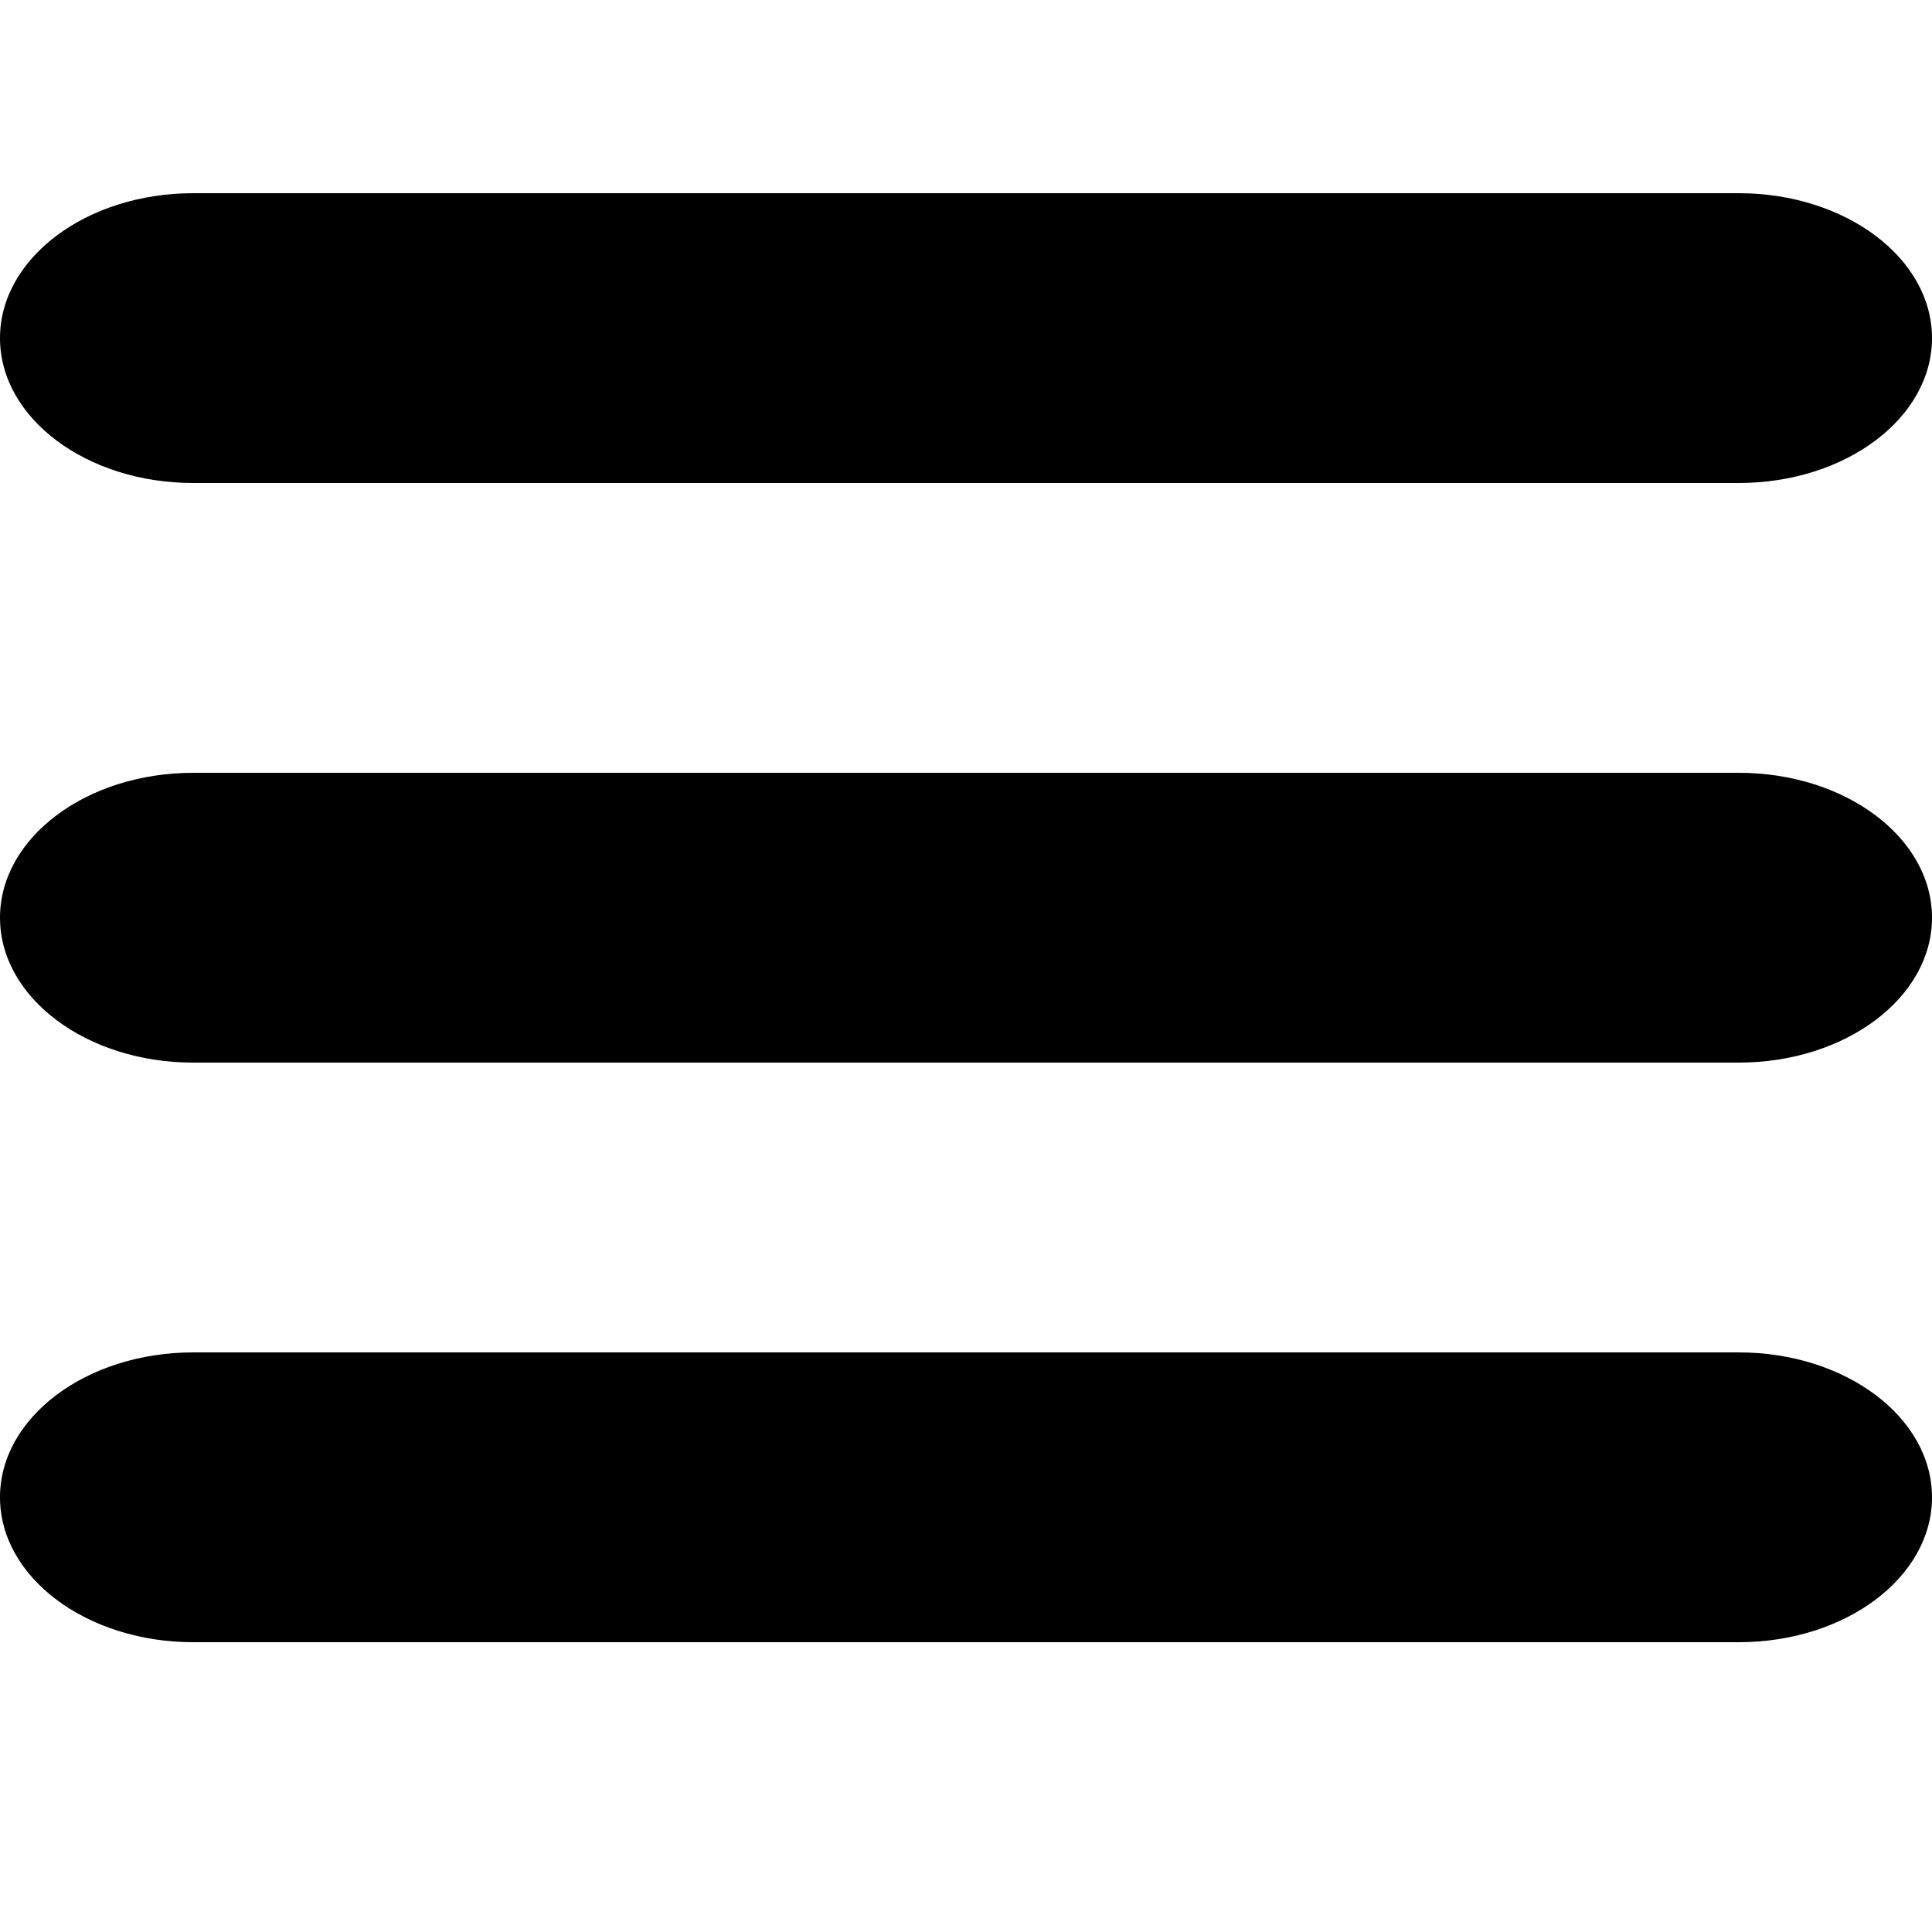
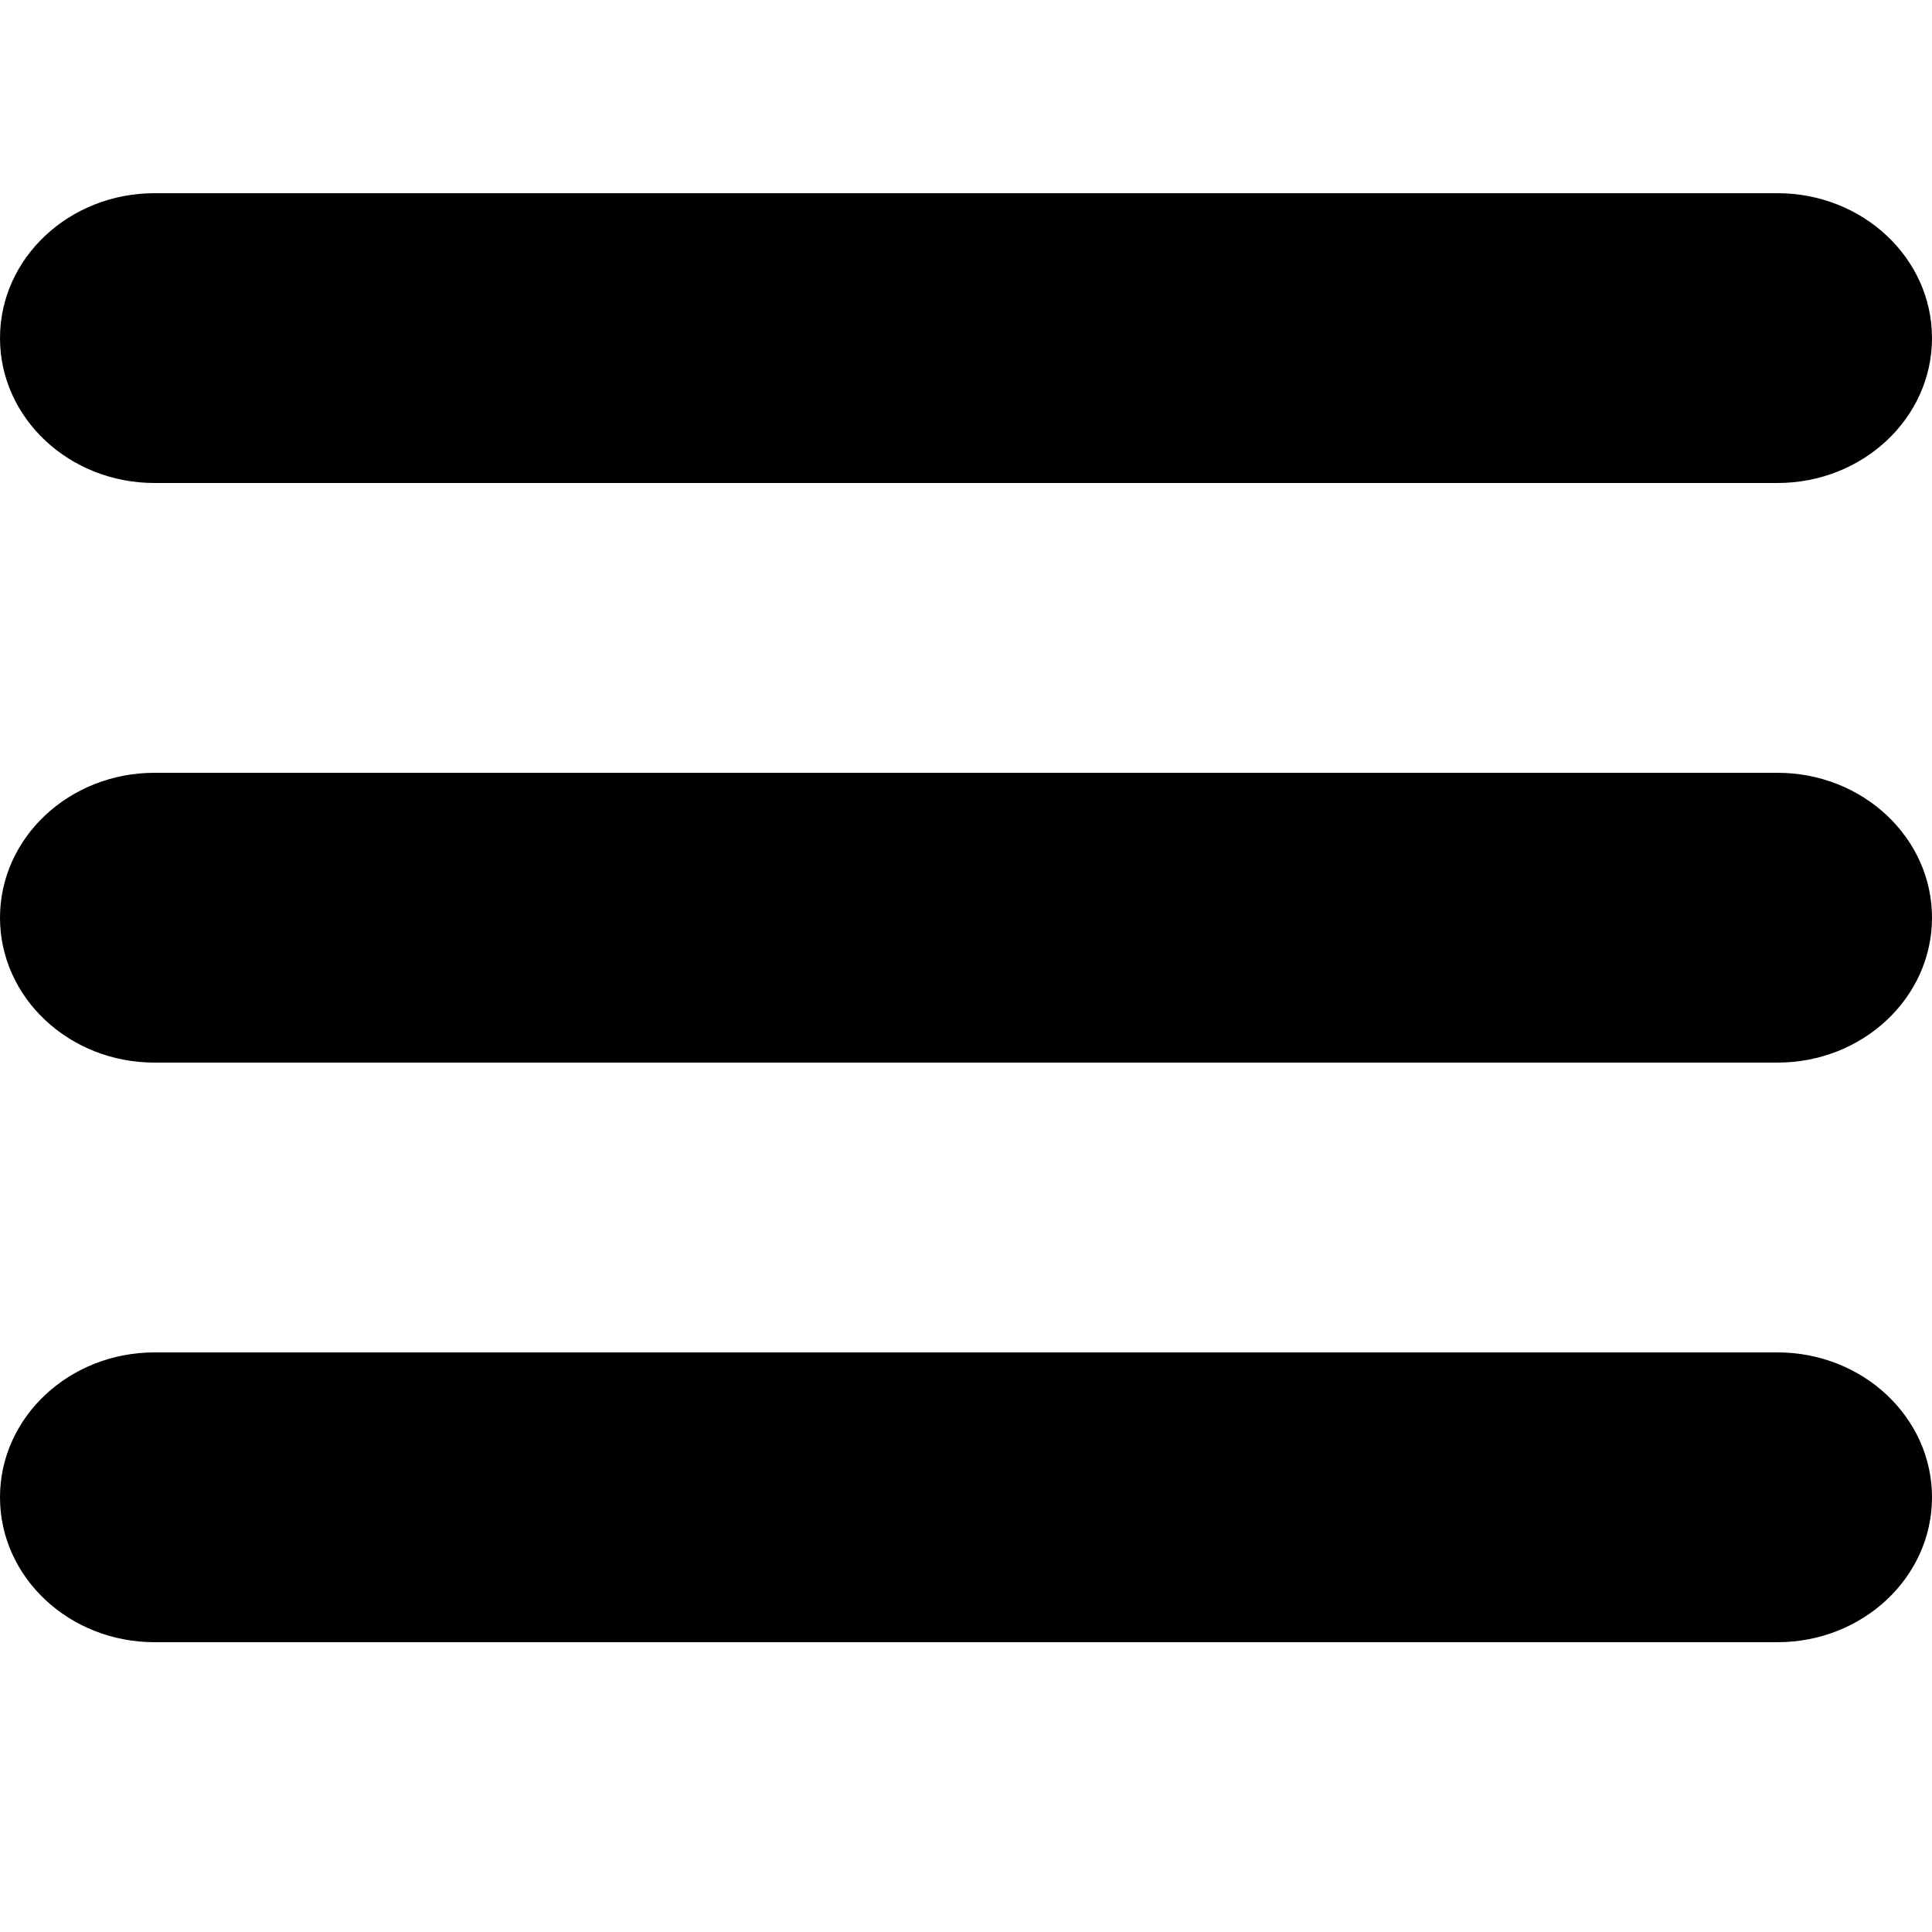
<svg xmlns="http://www.w3.org/2000/svg" viewBox="0 0 100 80" width="30" height="30">
-   <rect fill="currentColor" width="100" height="15" rx="10" />
-   <rect fill="currentColor" y="30" width="100" height="15" rx="10" />
-   <rect fill="currentColor" y="60" width="100" height="15" rx="10" />
+   <rect fill="currentColor" width="100" height="15" rx="8" />
+   <rect fill="currentColor" y="30" width="100" height="15" rx="8" />
+   <rect fill="currentColor" y="60" width="100" height="15" rx="8" />
</svg>
